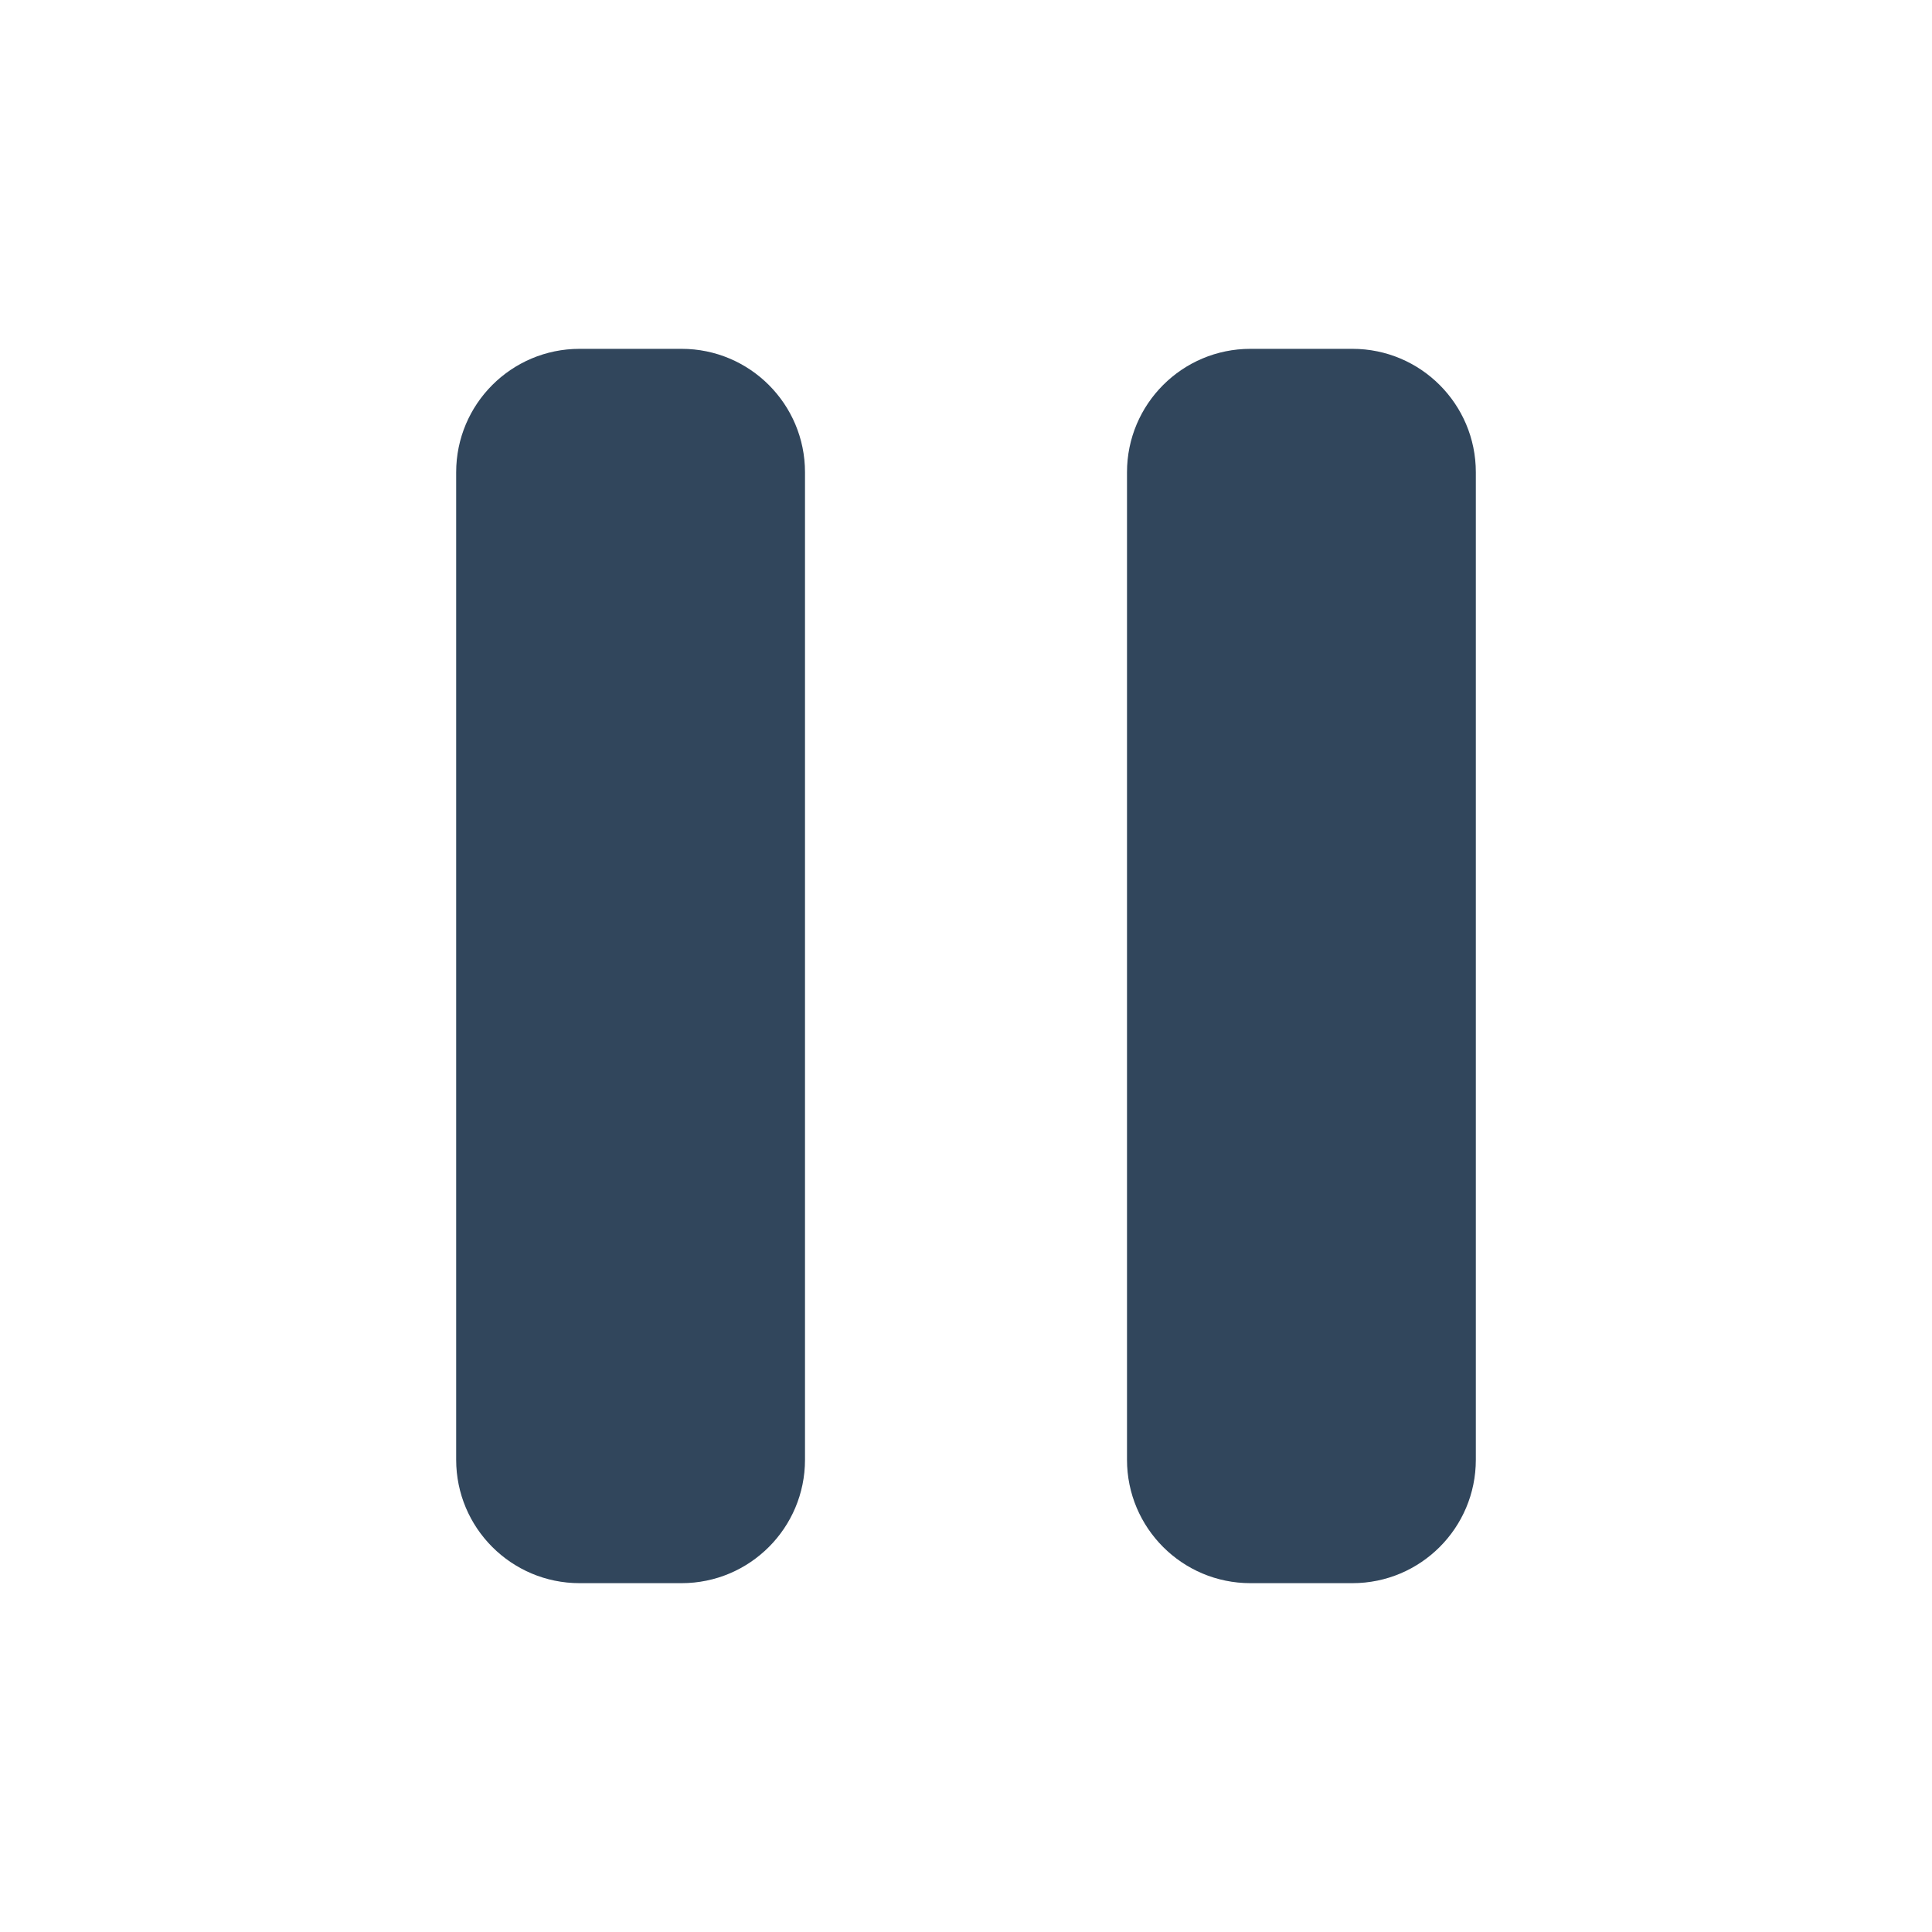
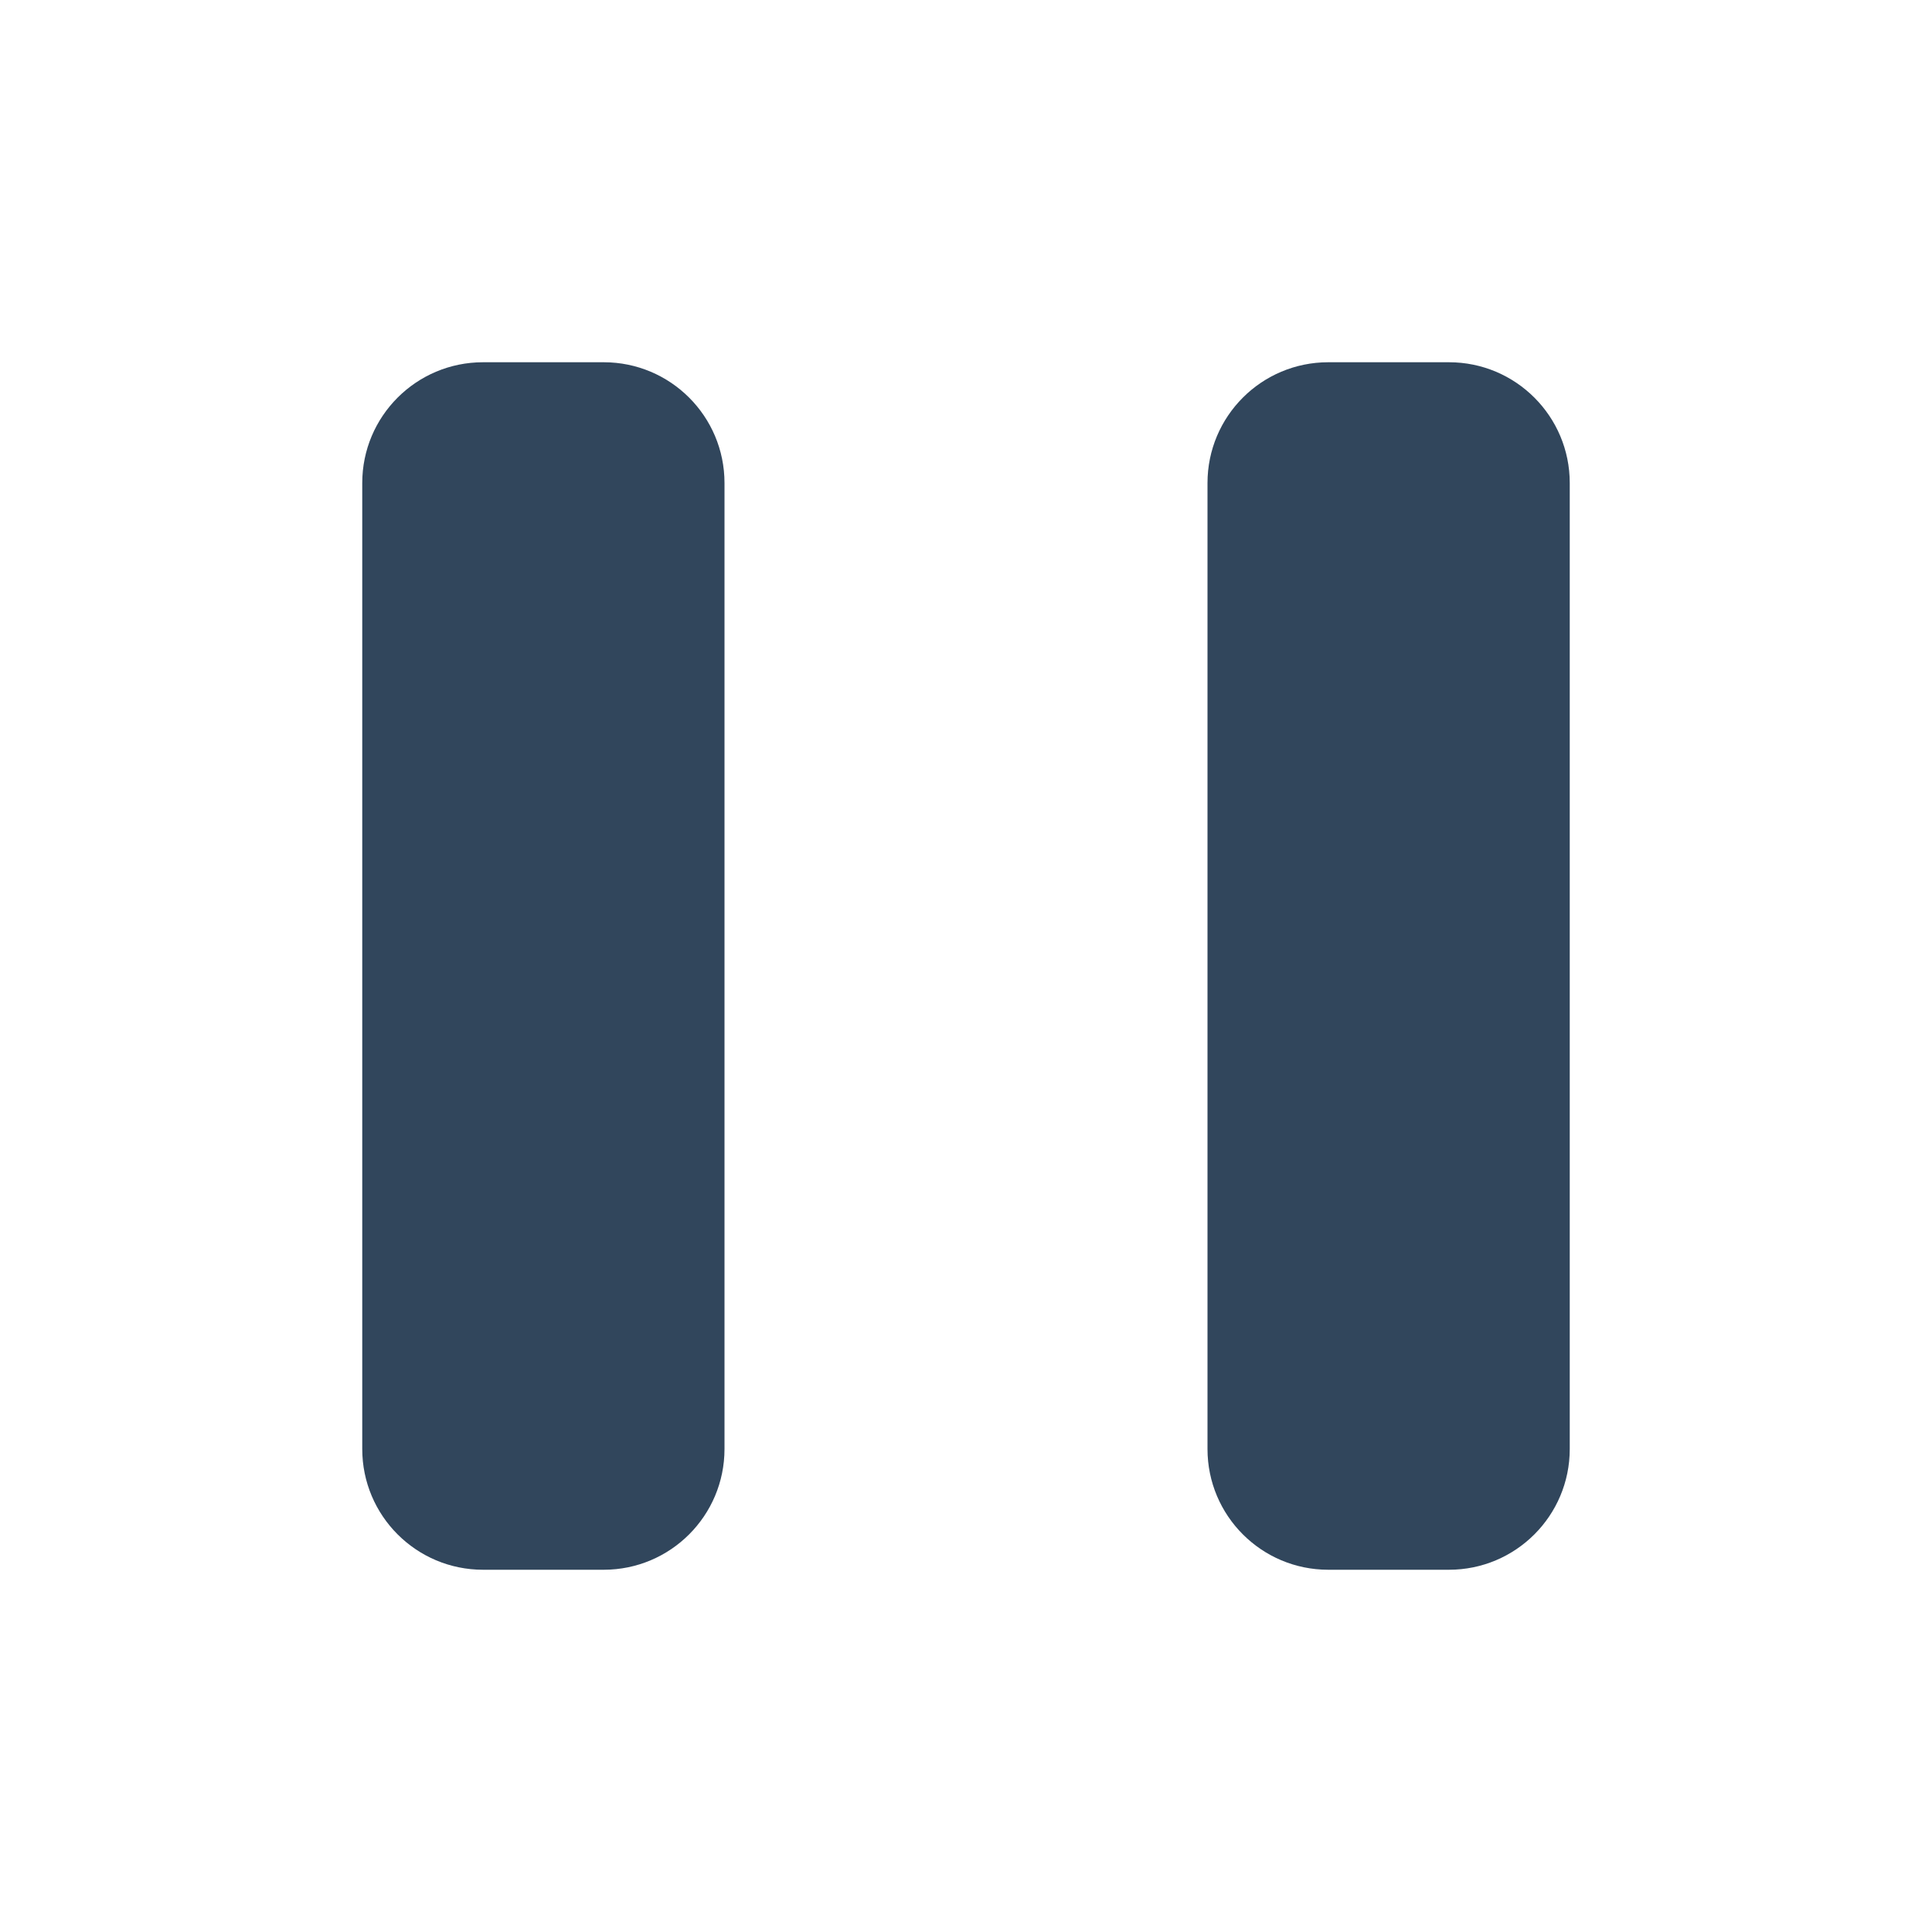
- <svg xmlns="http://www.w3.org/2000/svg" width="18" height="18" viewBox="0 0 18 18">
-   <rect x="4.25" y="3.25" width="3.25" height="11.5" rx="1.15" fill="#31465C" />
-   <rect x="10.5" y="3.25" width="3.25" height="11.5" rx="1.15" fill="#31465C" />
+ <svg xmlns="http://www.w3.org/2000/svg" width="16" height="16" viewBox="0 0 16 16">
+   <rect x="3" y="3" width="3" height="10" rx="1" fill="#31465C" />
+   <rect x="10" y="3" width="3" height="10" rx="1" fill="#31465C" />
</svg>
